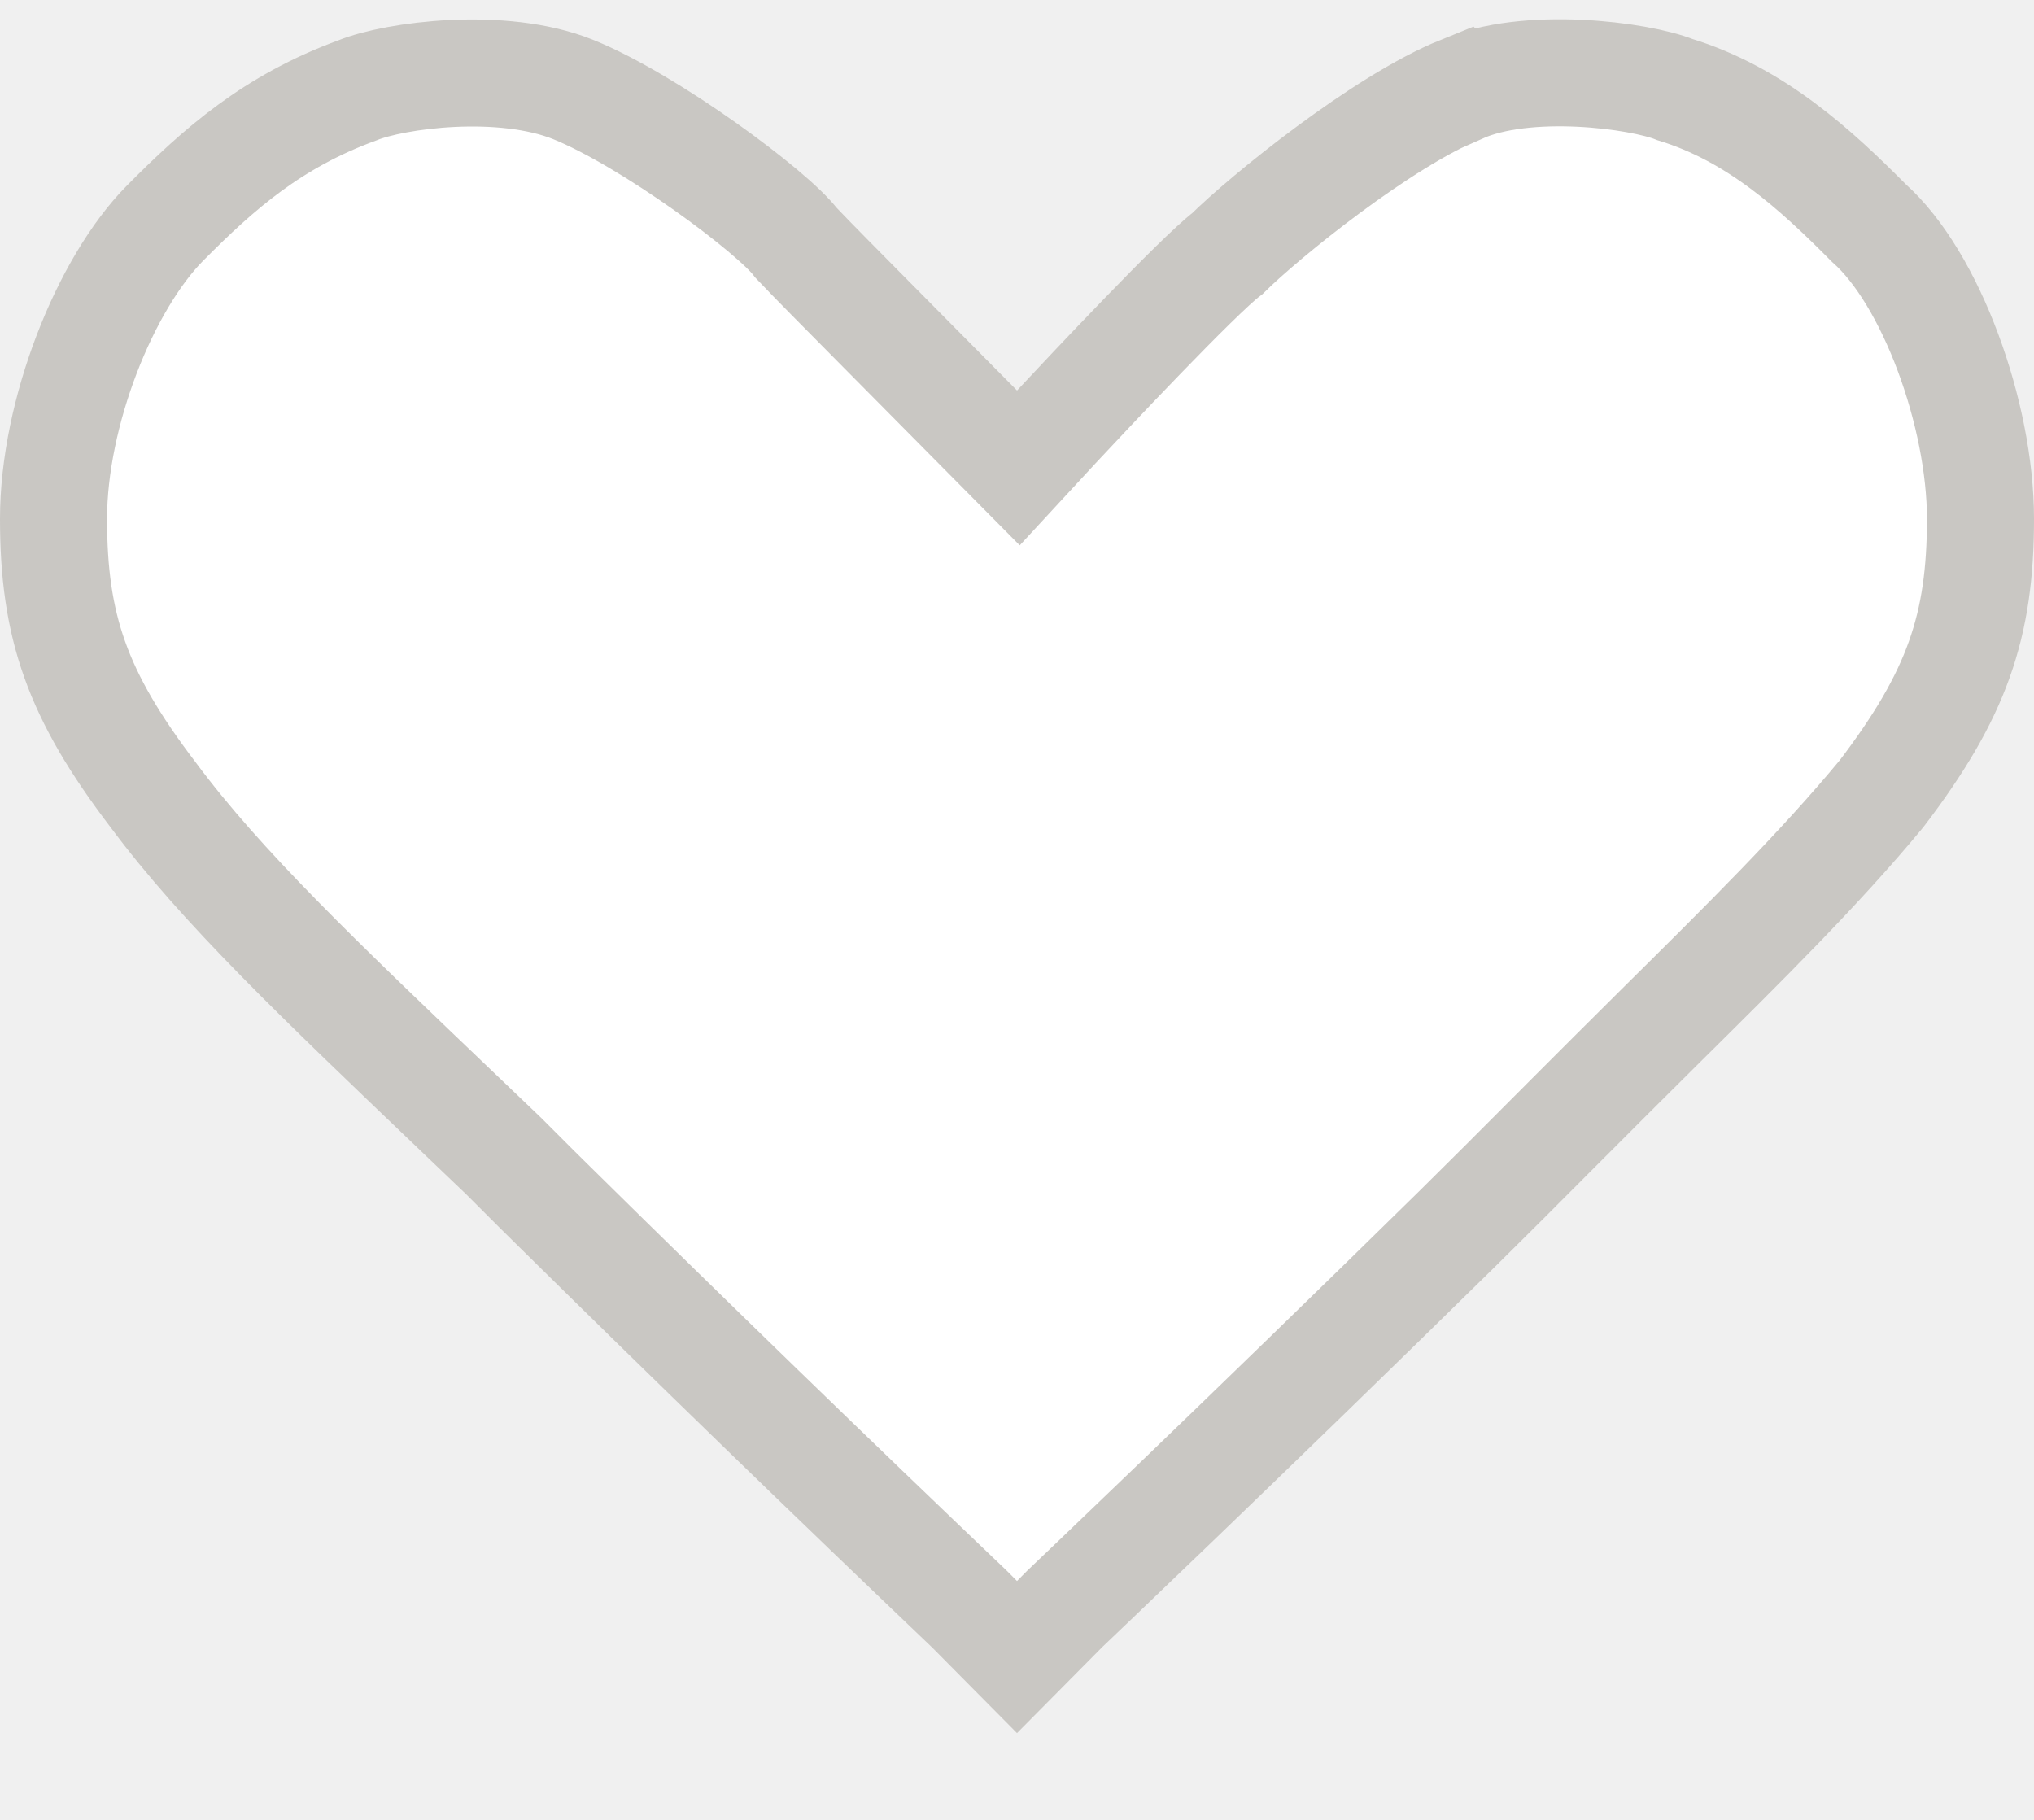
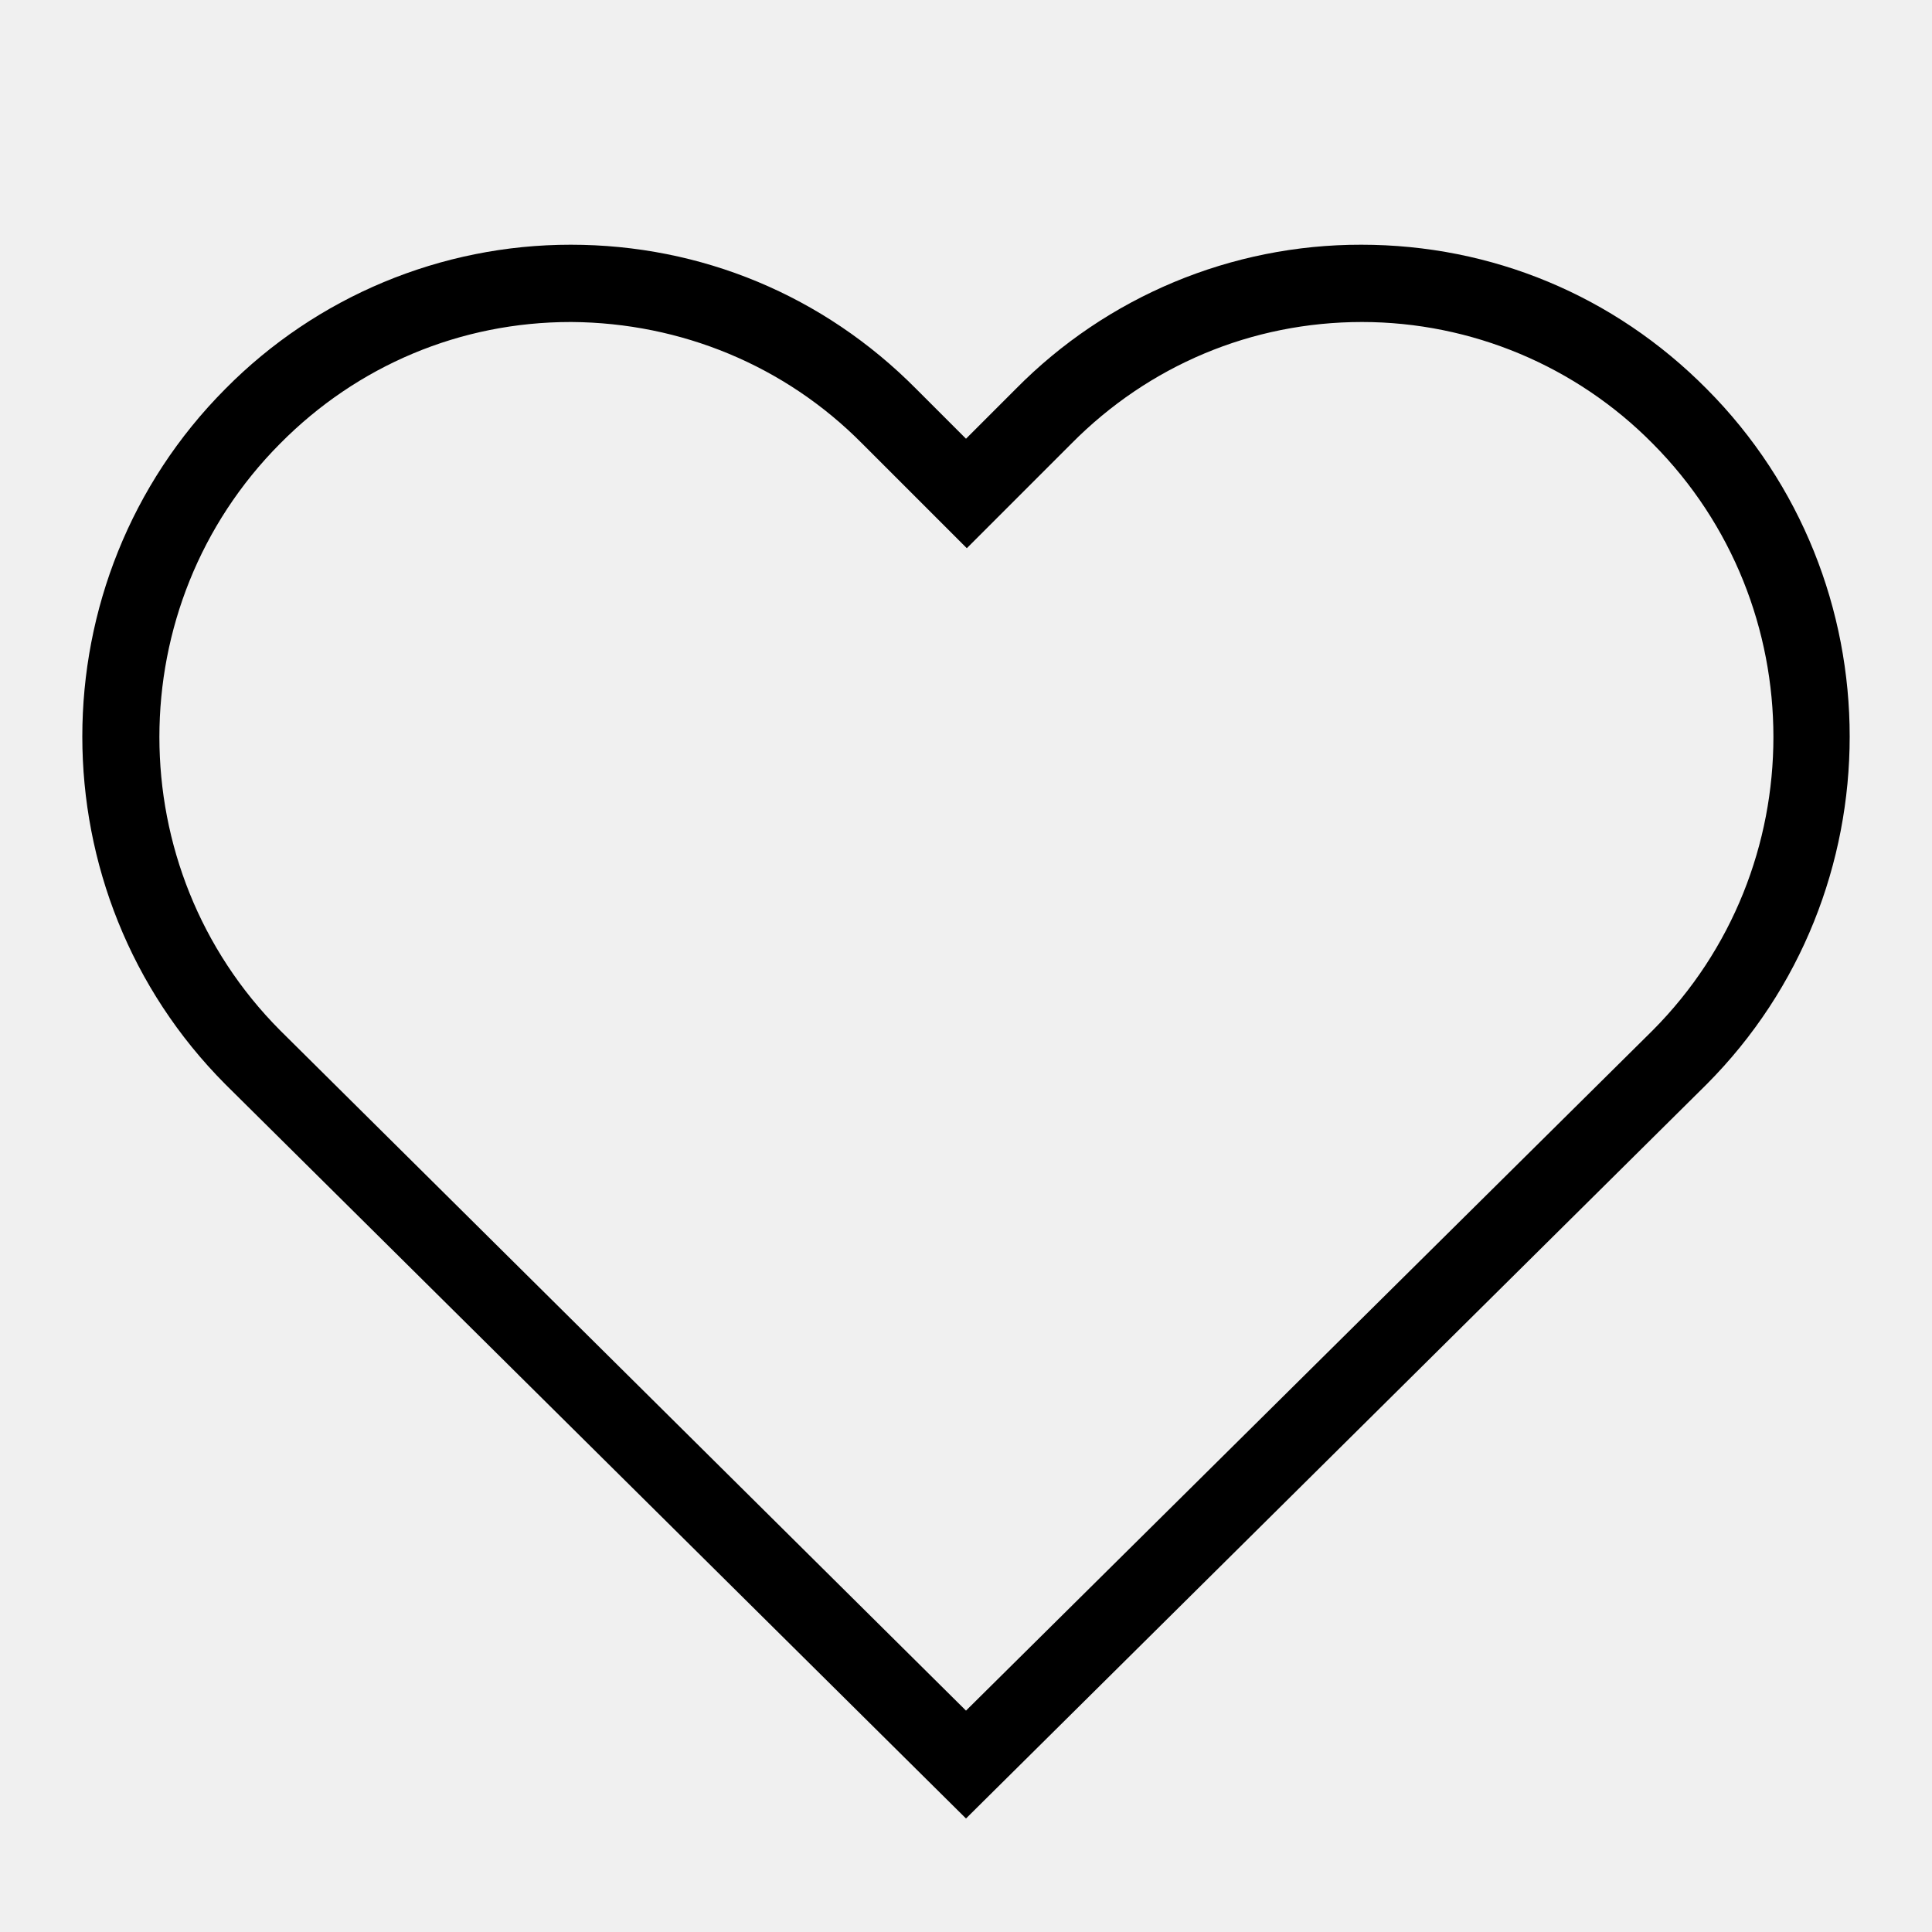
- <svg xmlns="http://www.w3.org/2000/svg" viewBox="0 0 19 17">
-   <defs>
-     <path d="m9.5 16.19.791-.799s2.771-2.636 4.671-4.553c1.188-1.198 2.217-2.157 3.009-3.116C18.762 6.684 19 5.965 19 4.847s-.554-2.556-1.187-3.115c-.554-.56-1.188-1.118-1.98-1.358-.396-.16-1.662-.32-2.374 0-.793.32-1.98 1.278-2.296 1.597-.317.24-1.663 1.678-1.663 1.678L7.837 1.97C7.6 1.651 6.334.694 5.541.374c-.791-.32-1.978-.16-2.375 0-.87.32-1.425.799-1.979 1.358C.554 2.37 0 3.729 0 4.847s.238 1.837 1.03 2.875c.711.96 1.74 1.918 3.008 3.116 1.9 1.917 4.67 4.553 4.67 4.553l.792.798Z" id="a" />
-   </defs>
-   <path stroke="#C9C7C3" d="M13.646.837c.613-.274 1.67-.133 2 0 .754.231 1.315.746 1.812 1.247.58.514 1.042 1.787 1.042 2.763 0 1-.218 1.641-.924 2.567-.576.697-1.28 1.393-2.08 2.185-.284.283-.581.577-.888.886l-.483.484-.092.092-.161.16-.266.264c-1.986 1.952-3.66 3.544-3.66 3.544l-.446.45-.441-.445a325.329 325.329 0 0 1-3.882-3.765l-.159-.157-.31-.31-.384-.367C2.975 9.146 2.07 8.286 1.427 7.42.719 6.49.5 5.85.5 4.847c0-.99.481-2.196 1.042-2.763.504-.508 1.004-.95 1.797-1.24C3.688.702 4.688.568 5.354.836c.715.289 1.867 1.144 2.082 1.432.163.172.42.43.697.71l1.38 1.393.352-.381.045-.048c.23-.247 1.283-1.368 1.555-1.573.346-.343 1.445-1.236 2.18-1.533Z" fill="white" fill-rule="evenodd" />
+ <svg xmlns="http://www.w3.org/2000/svg" width="800px" height="800px" viewBox="0 0 24 24">
+   <path d="M12 22.59l-9.2-9.12C.43 11.09.43 7.21 2.8 4.83a6.03 6.03 0 0 1 4.29-1.79c1.62 0 3.14.63 4.29 1.79l.62.62.62-.62a6.014 6.014 0 0 1 4.29-1.79c1.62 0 3.14.63 4.29 1.79 2.37 2.38 2.37 6.26 0 8.64L12 22.59zM7.09 4c-1.37 0-2.65.54-3.61 1.51-2 2.01-2 5.28 0 7.29L12 21.25l8.53-8.45c2-2.01 2-5.28 0-7.29A5.079 5.079 0 0 0 16.92 4c-1.37 0-2.65.54-3.61 1.51l-1.3 1.3-1.3-1.3C9.75 4.54 8.46 4.01 7.1 4z" />
+   <path fill="none" d="M0 0h24v24H0z" />
</svg>
